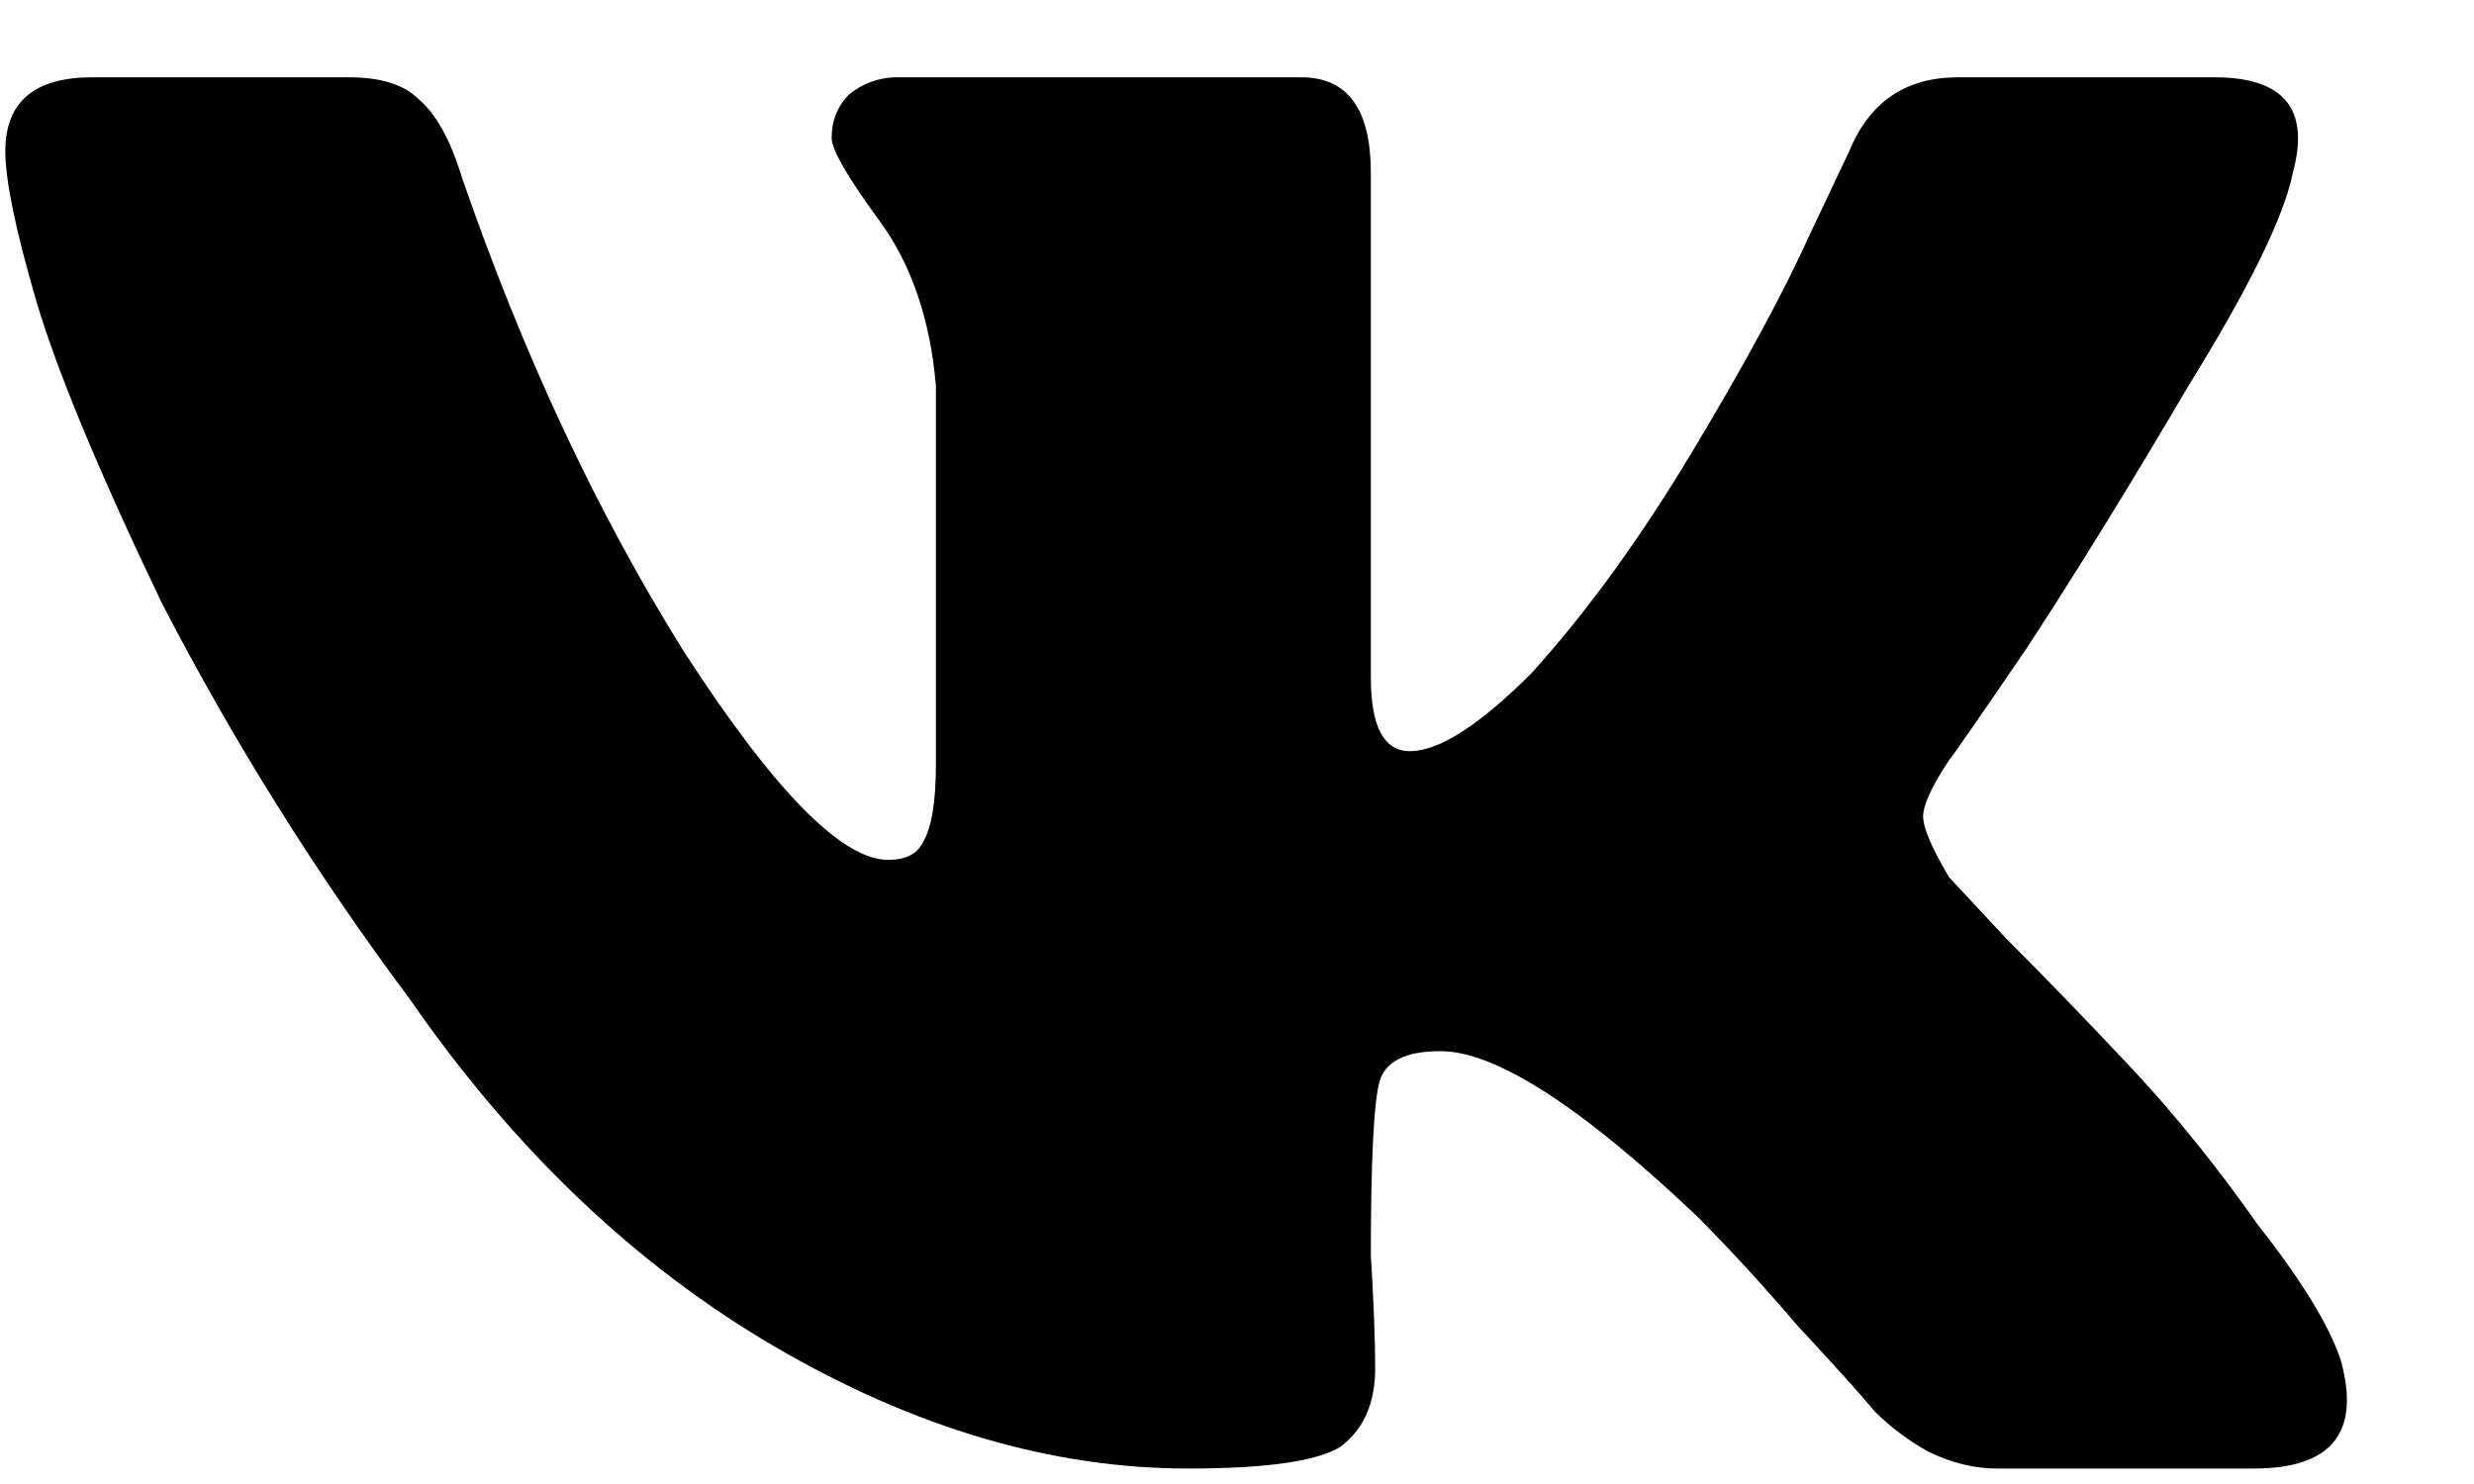
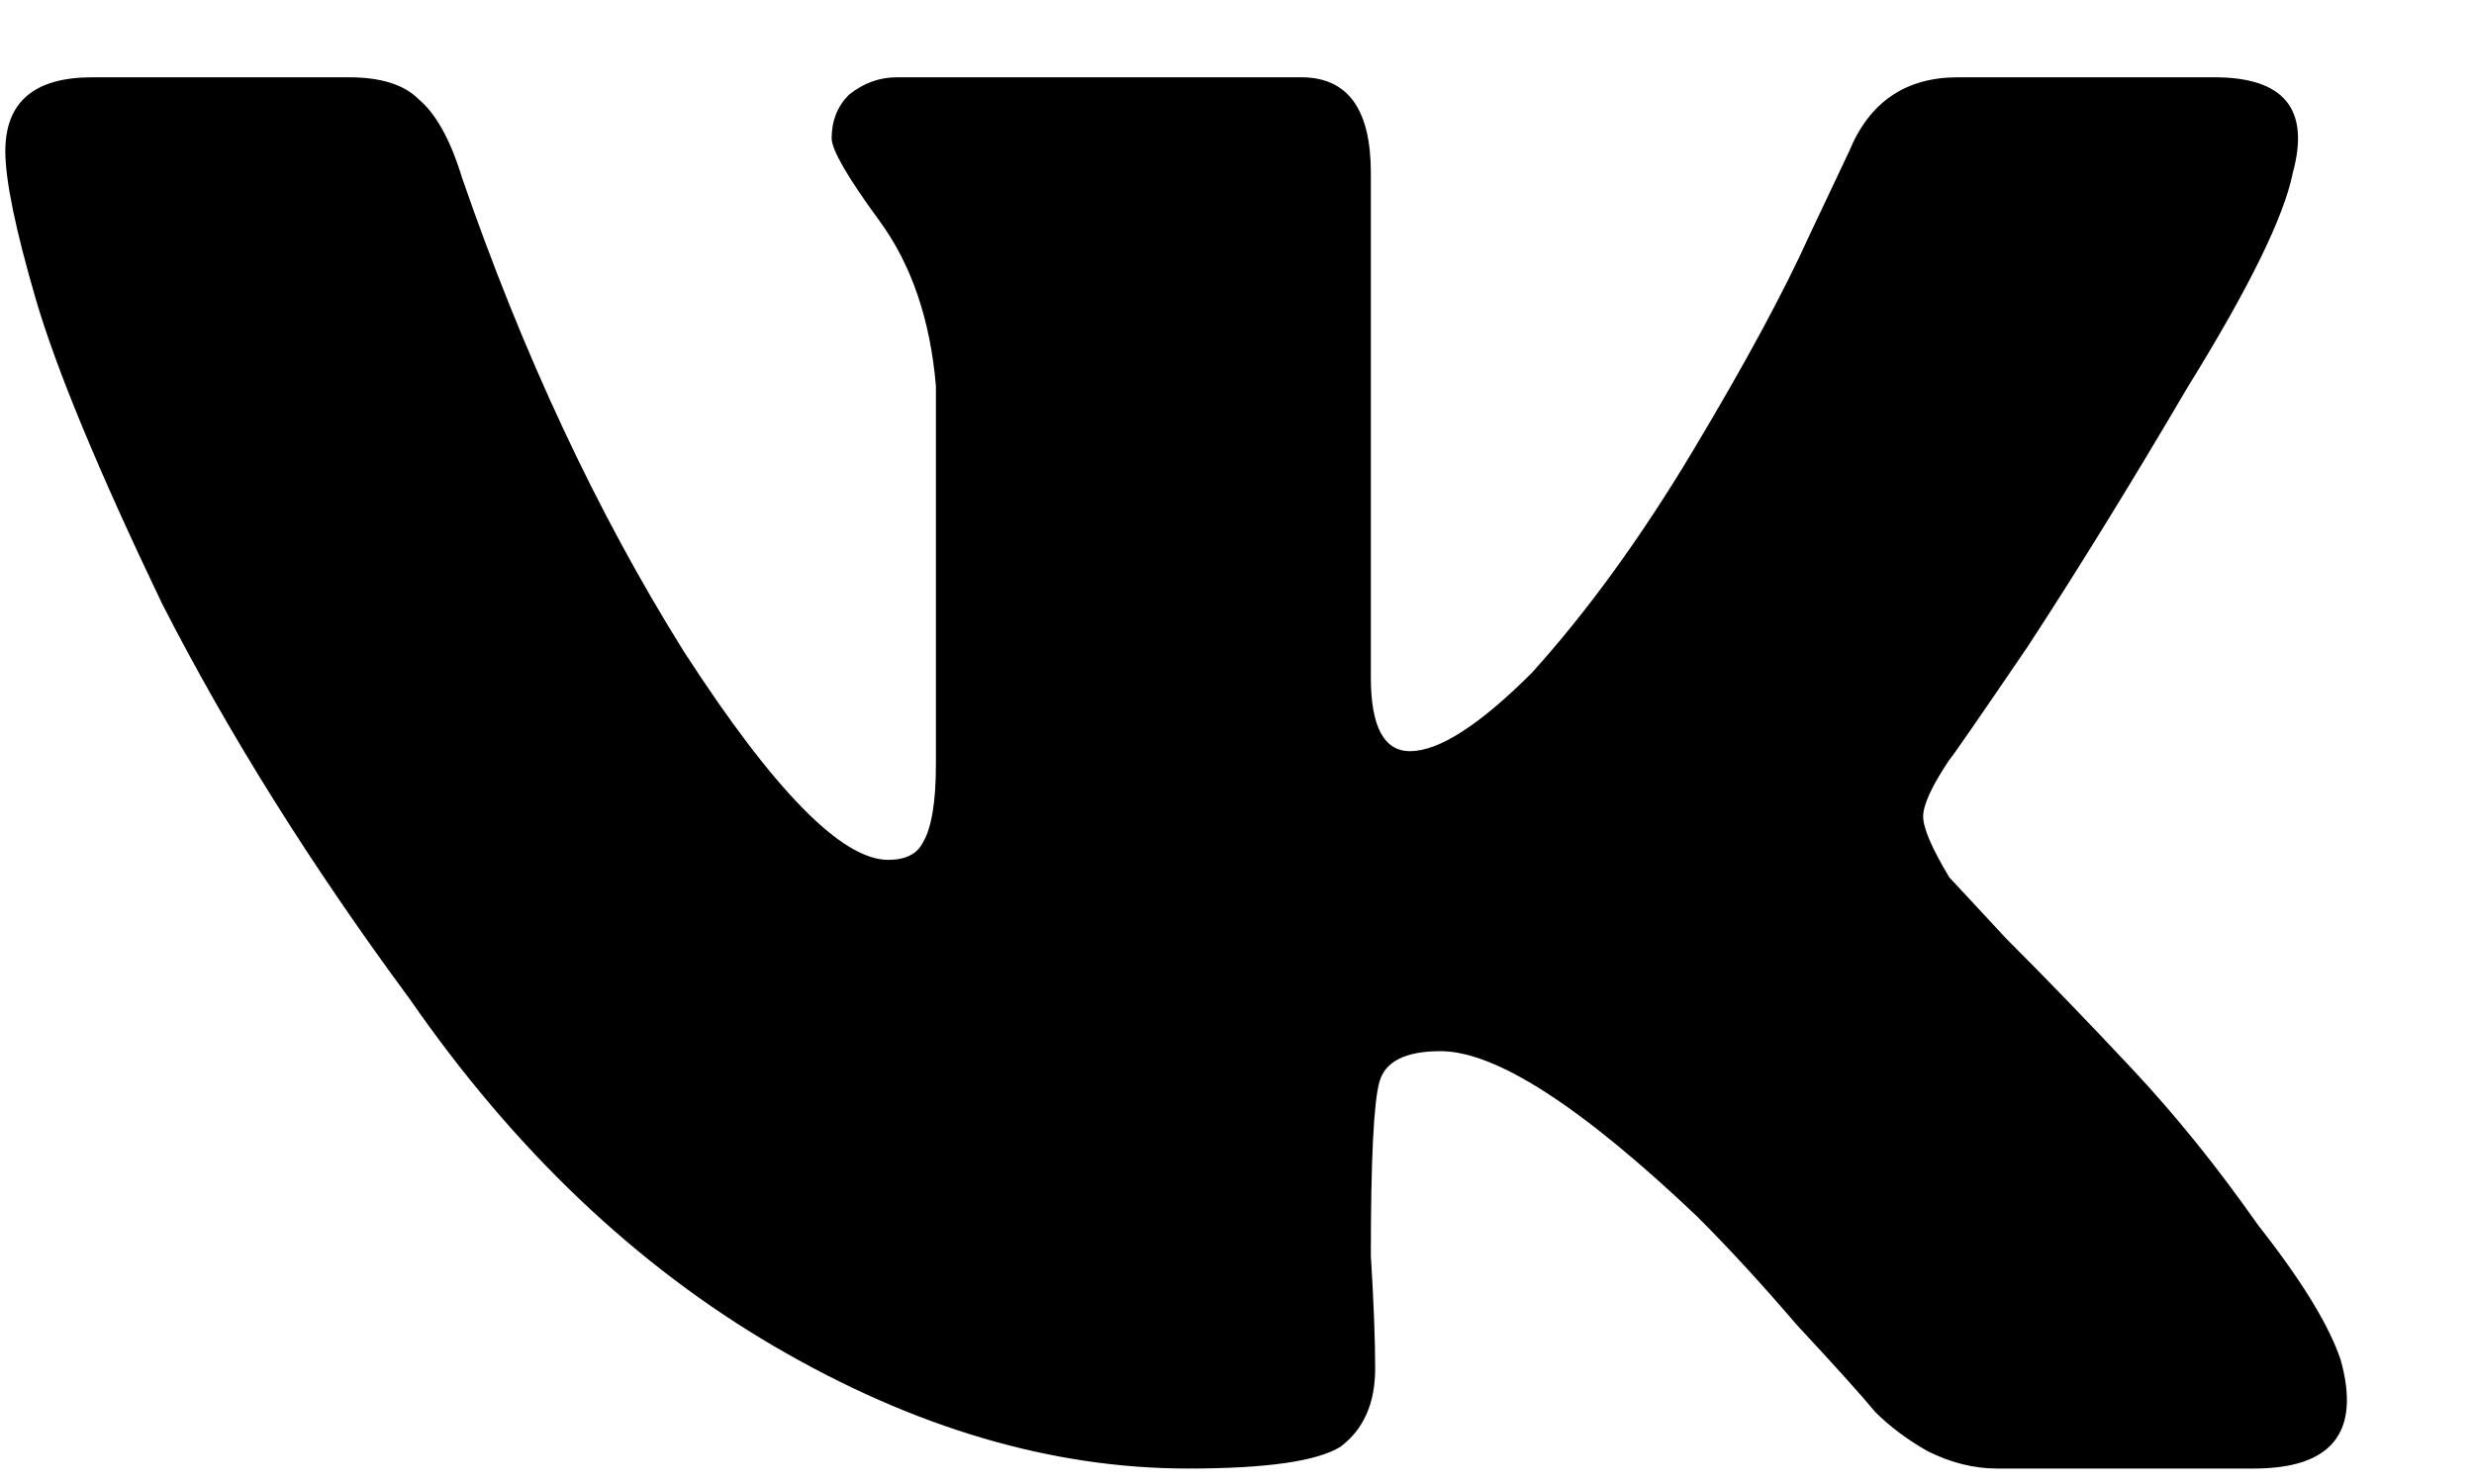
- <svg xmlns="http://www.w3.org/2000/svg" width="20" height="12">
-   <path d="M18.535 1.398c-.07.352-.351.926-.844 1.723-.468.797-.902 1.5-1.3 2.11-.399.585-.61.89-.633.914-.14.21-.211.363-.211.457 0 .093.07.257.21.492l.458.492c.328.328.668.68 1.02 1.055.35.375.69.796 1.019 1.265.351.446.574.809.668 1.09.164.586-.07.879-.703.879h-2.075c-.187 0-.374-.047-.562-.14a1.984 1.984 0 01-.422-.317c-.117-.14-.328-.375-.633-.703-.28-.328-.55-.621-.808-.88-.938-.89-1.63-1.335-2.074-1.335-.282 0-.446.082-.493.246-.046.164-.07.633-.07 1.406.023.375.035.68.035.914 0 .282-.094.493-.281.633-.188.117-.598.176-1.23.176-1.102 0-2.215-.328-3.34-.984-1.125-.657-2.11-1.594-2.954-2.813a23.07 23.07 0 01-2.003-3.2C.793 3.802.453 2.98.289 2.419.125 1.855.043 1.457.043 1.223c0-.399.234-.598.703-.598H2.82c.258 0 .446.059.563.176.14.117.258.328.351.633.493 1.43 1.09 2.707 1.793 3.832.727 1.125 1.278 1.687 1.653 1.687.14 0 .234-.047.28-.14.071-.118.106-.329.106-.633V3.12c-.046-.539-.199-.984-.457-1.336-.257-.351-.386-.574-.386-.668 0-.14.047-.258.14-.351a.605.605 0 01.387-.14h3.27c.375 0 .562.258.562.773v4.079c0 .398.105.597.316.597.235 0 .563-.21.985-.633.445-.492.879-1.09 1.3-1.793.422-.703.739-1.289.95-1.757l.316-.668c.164-.399.457-.598.88-.598h2.073c.563 0 .774.258.633.773z" />
+ <svg xmlns="http://www.w3.org/2000/svg" width="20" height="12" viewBox="0 0 20 12">
+   <path d="M18.535 1.398C18.465 1.75 18.184 2.324 17.691 3.121C17.223 3.918 16.789 4.621 16.391 5.23C15.992 5.816 15.781 6.121 15.758 6.145C15.617 6.355 15.547 6.508 15.547 6.602C15.547 6.695 15.617 6.859 15.758 7.094C15.758 7.094 15.91 7.258 16.215 7.586C16.543 7.914 16.883 8.266 17.234 8.641C17.586 9.016 17.926 9.438 18.254 9.906C18.605 10.352 18.828 10.715 18.922 10.996C19.086 11.582 18.852 11.875 18.219 11.875H16.145C15.957 11.875 15.77 11.828 15.582 11.734C15.418 11.641 15.277 11.535 15.16 11.418C15.043 11.277 14.832 11.043 14.527 10.715C14.246 10.387 13.977 10.094 13.719 9.836C12.781 8.945 12.09 8.5 11.645 8.5C11.363 8.5 11.199 8.582 11.152 8.746C11.105 8.91 11.082 9.379 11.082 10.152C11.105 10.527 11.117 10.832 11.117 11.066C11.117 11.348 11.023 11.559 10.836 11.699C10.648 11.816 10.238 11.875 9.605 11.875C8.504 11.875 7.391 11.547 6.266 10.891C5.141 10.234 4.156 9.297 3.312 8.078C2.516 7 1.848 5.934 1.309 4.879C0.793 3.801 0.453 2.98 0.289 2.418C0.125 1.855 0.043 1.457 0.043 1.223C0.043 0.824 0.277 0.625 0.746 0.625H2.82C3.078 0.625 3.266 0.684 3.383 0.801C3.523 0.918 3.641 1.129 3.734 1.434C4.227 2.863 4.824 4.141 5.527 5.266C6.254 6.391 6.805 6.953 7.18 6.953C7.32 6.953 7.414 6.906 7.461 6.812C7.531 6.695 7.566 6.484 7.566 6.18V3.121C7.52 2.582 7.367 2.137 7.109 1.785C6.852 1.434 6.723 1.211 6.723 1.117C6.723 0.977 6.77 0.859 6.863 0.766C6.98 0.672 7.109 0.625 7.25 0.625H10.52C10.895 0.625 11.082 0.883 11.082 1.398V5.477C11.082 5.875 11.188 6.074 11.398 6.074C11.633 6.074 11.961 5.863 12.383 5.441C12.828 4.949 13.262 4.352 13.684 3.648C14.105 2.945 14.422 2.359 14.633 1.891L14.949 1.223C15.113 0.824 15.406 0.625 15.828 0.625H17.902C18.465 0.625 18.676 0.883 18.535 1.398Z" />
</svg>
